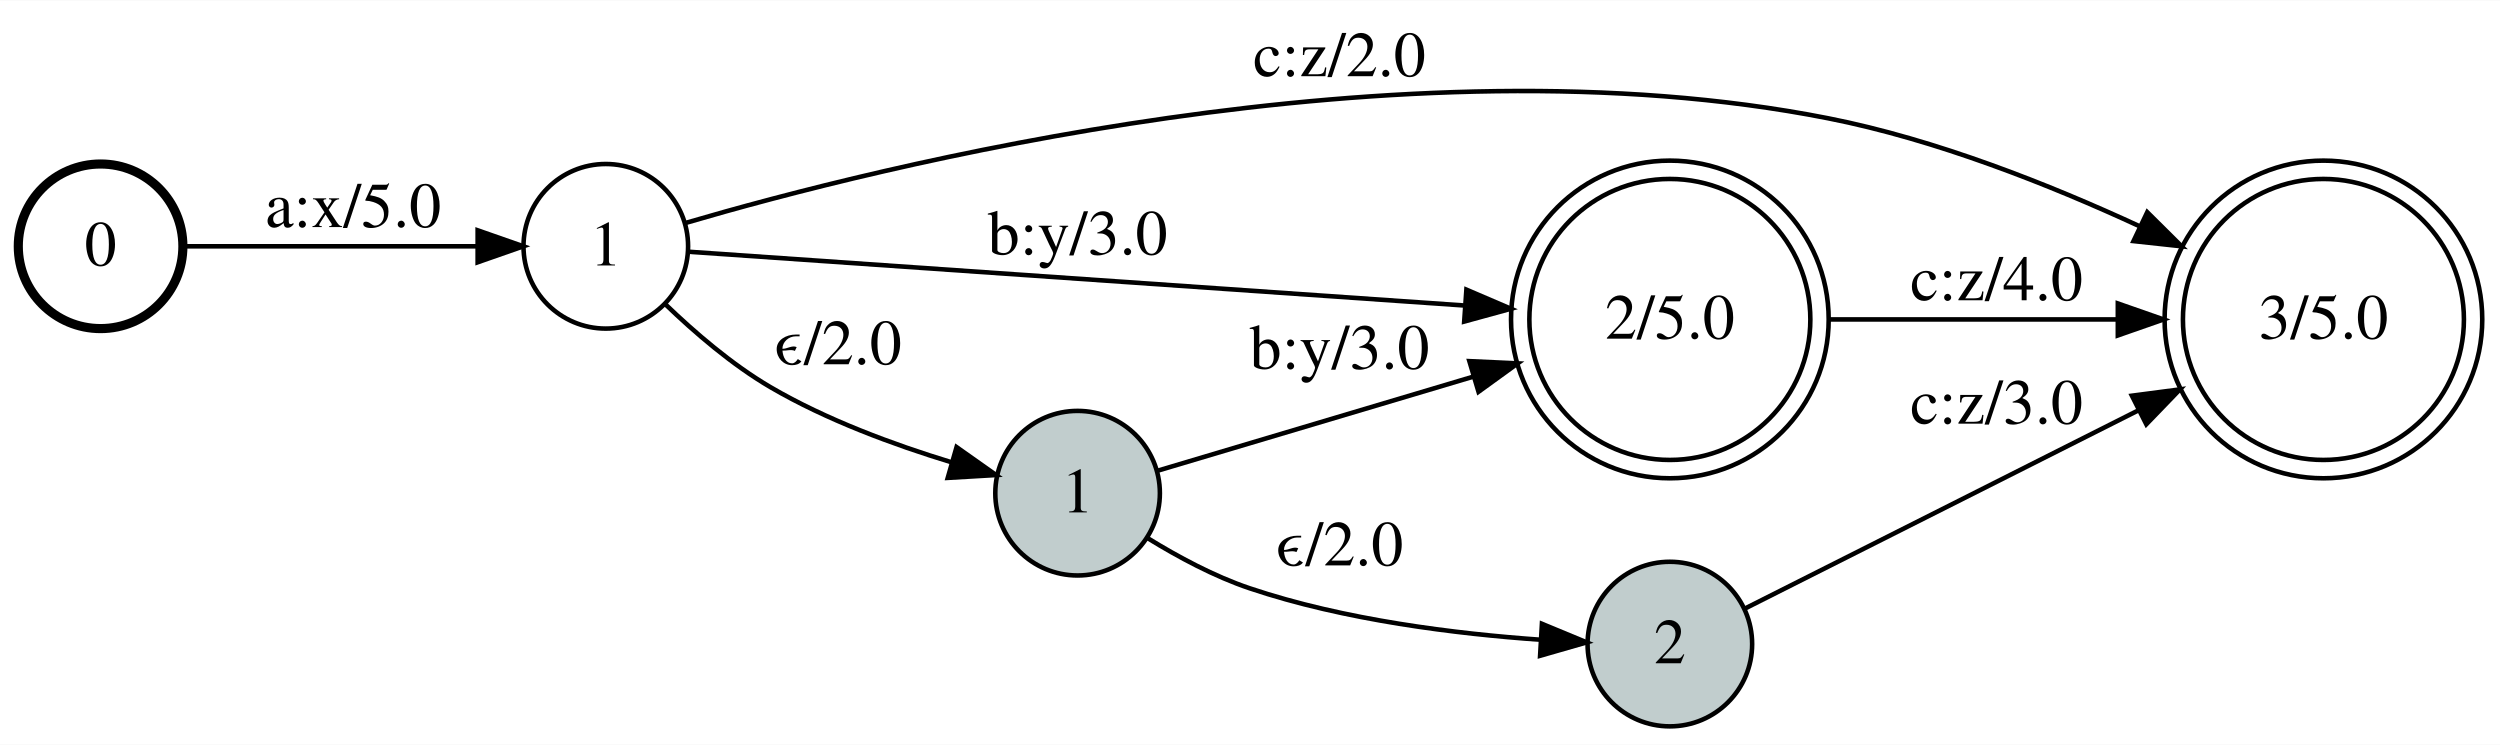
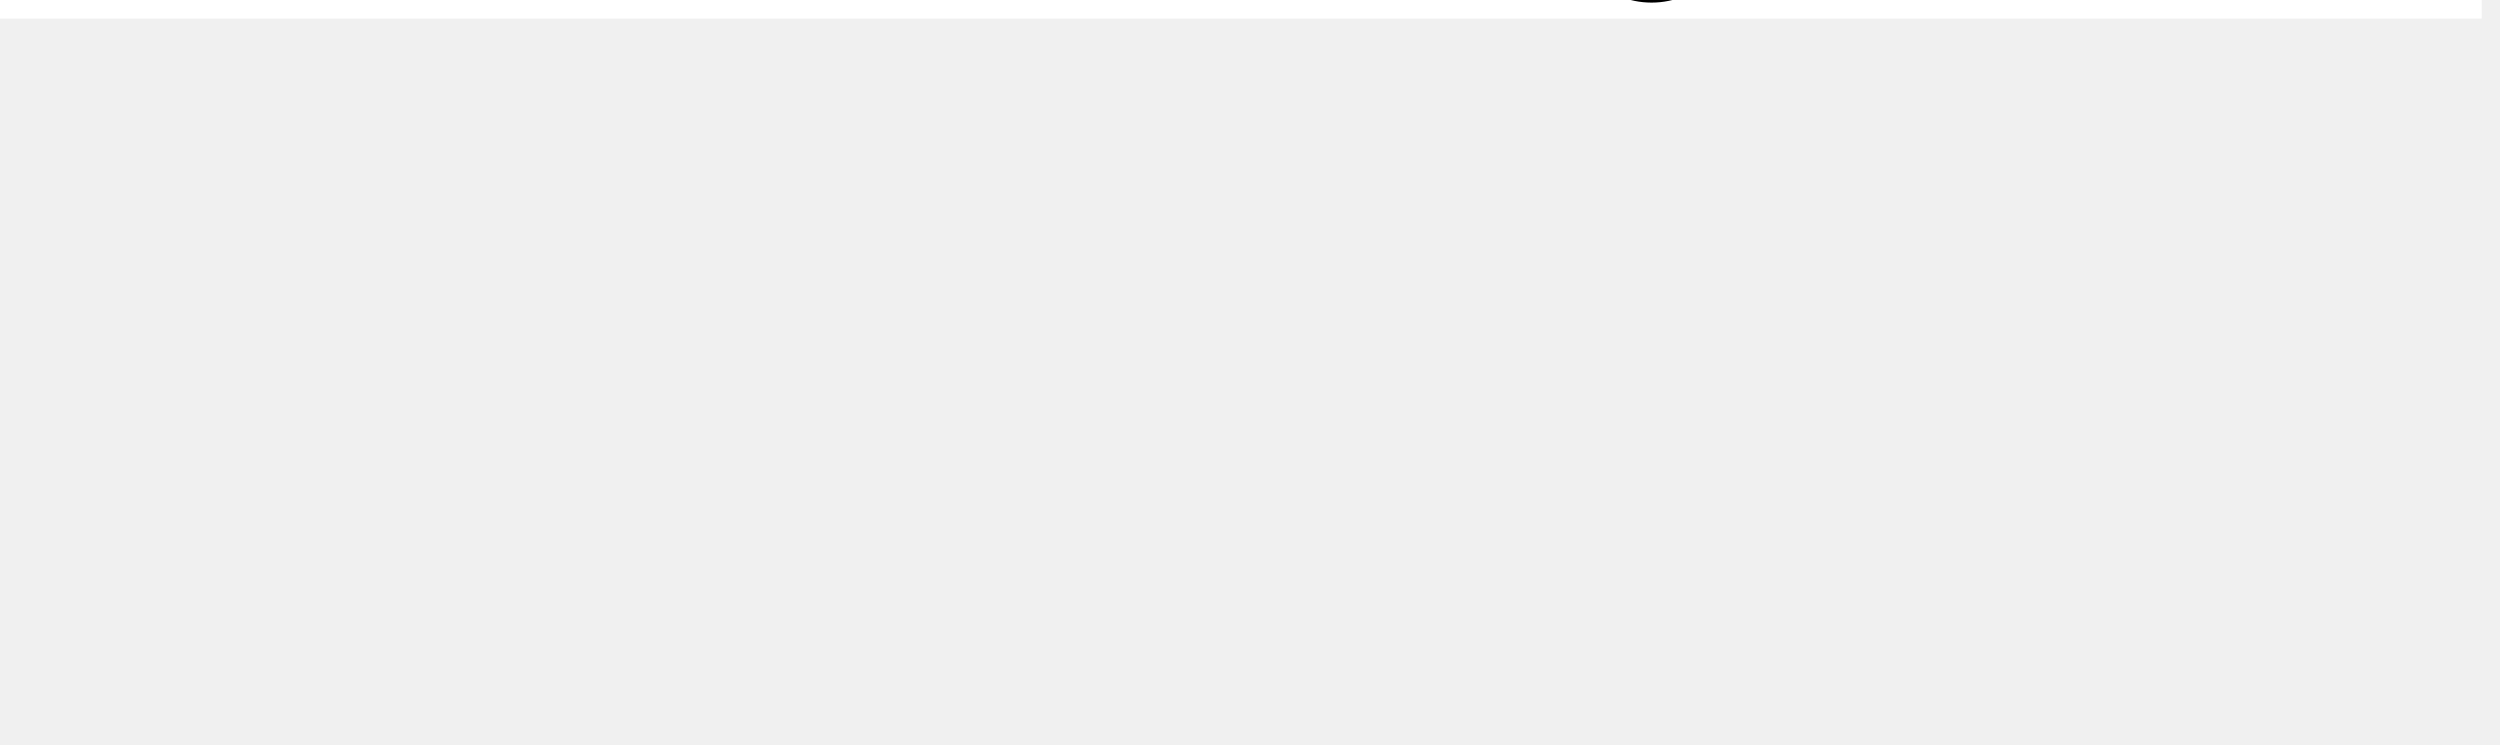
<svg xmlns="http://www.w3.org/2000/svg" width="547pt" height="163pt" viewBox="0.00 0.00 546.80 162.80">
-   <g id="graph0" class="graph" transform="scale(1 1) rotate(0) translate(4 158.8)">
+   <g id="graph0" class="graph" transodrm="scale(1 1) rotate(0) translate(4 158.8)">
    <polygon fill="white" stroke="transparent" points="-4,4 -4,-158.8 542.8,-158.8 542.8,4 -4,4" />
    <g id="node1" class="node">
      <ellipse fill="none" stroke="black" stroke-width="2" cx="18" cy="-105" rx="18" ry="18" />
      <text text-anchor="middle" x="18" y="-100.8" font-family="Times,serif" font-size="14.00">0</text>
    </g>
    <g id="node2" class="node">
      <ellipse fill="none" stroke="black" cx="128.5" cy="-105" rx="18" ry="18" />
      <text text-anchor="middle" x="128.5" y="-100.8" font-family="Times,serif" font-size="14.00">1</text>
    </g>
    <g id="edge1" class="edge">
      <path fill="none" stroke="black" d="M36.43,-105C53.7,-105 80.38,-105 100.41,-105" />
      <polygon fill="black" stroke="black" points="100.47,-108.5 110.47,-105 100.47,-101.5 100.47,-108.5" />
      <text text-anchor="middle" x="73.25" y="-109.2" font-family="Times,serif" font-size="14.00">a:x/5.0</text>
    </g>
    <g id="node3" class="node">
      <ellipse fill="none" stroke="black" cx="361.23" cy="-89" rx="30.73" ry="30.73" />
      <ellipse fill="none" stroke="black" cx="361.23" cy="-89" rx="34.74" ry="34.74" />
      <text text-anchor="middle" x="361.23" y="-84.8" font-family="Times,serif" font-size="14.00">2/5.0</text>
    </g>
    <g id="edge2" class="edge">
      <path fill="none" stroke="black" d="M146.46,-103.82C181.9,-101.37 264.77,-95.62 316.29,-92.05" />
      <polygon fill="black" stroke="black" points="316.73,-95.52 326.47,-91.34 316.25,-88.54 316.73,-95.52" />
      <text text-anchor="middle" x="231.69" y="-103.2" font-family="Times,serif" font-size="14.00">b:y/3.0</text>
    </g>
    <g id="node4" class="node">
      <ellipse fill="none" stroke="black" cx="504.18" cy="-89" rx="30.73" ry="30.73" />
      <ellipse fill="none" stroke="black" cx="504.18" cy="-89" rx="34.74" ry="34.74" />
      <text text-anchor="middle" x="504.18" y="-84.8" font-family="Times,serif" font-size="14.00">3/5.0</text>
    </g>
    <g id="edge3" class="edge">
      <path fill="none" stroke="black" d="M145.86,-110.08C187.79,-122.39 302.33,-151.43 395.85,-133 419.39,-128.36 444.26,-118.51 464.13,-109.31" />
      <polygon fill="black" stroke="black" points="465.65,-112.46 473.17,-105 462.64,-106.14 465.65,-112.46" />
      <text text-anchor="middle" x="288.97" y="-142.2" font-family="Times,serif" font-size="14.00">c:z/2.0</text>
    </g>
    <g id="node5" class="node">
      <ellipse fill="#c1cdcd" stroke="black" cx="231.69" cy="-51" rx="18" ry="18" />
      <text text-anchor="middle" x="231.69" y="-46.8" font-family="Times,serif" font-size="14.00">1</text>
    </g>
    <g id="edge5" class="edge">
      <path fill="none" stroke="black" d="M141.54,-92.31C147.9,-86.18 156.11,-79.11 164.5,-74.2 176.73,-67.04 191.52,-61.6 204.02,-57.79" />
      <polygon fill="black" stroke="black" points="205.22,-61.08 213.87,-54.97 203.29,-54.35 205.22,-61.08" />
      <text text-anchor="middle" x="179.27" y="-79.2" font-family="Times,serif" font-size="14.00">ϵ/2.0</text>
    </g>
    <g id="edge4" class="edge">
      <path fill="none" stroke="black" d="M395.99,-89C414.94,-89 438.81,-89 459.2,-89" />
      <polygon fill="black" stroke="black" points="459.21,-92.5 469.21,-89 459.21,-85.5 459.21,-92.5" />
      <text text-anchor="middle" x="432.7" y="-93.2" font-family="Times,serif" font-size="14.00">c:z/4.0</text>
    </g>
    <g id="edge7" class="edge">
      <path fill="none" stroke="black" d="M249.1,-55.89C266.47,-61.06 294.57,-69.44 318.17,-76.47" />
      <polygon fill="black" stroke="black" points="317.38,-79.88 327.96,-79.39 319.38,-73.18 317.38,-79.88" />
      <text text-anchor="middle" x="288.97" y="-78.2" font-family="Times,serif" font-size="14.00">b:y/3.0</text>
    </g>
    <g id="node6" class="node">
      <ellipse fill="#c1cdcd" stroke="black" cx="361.23" cy="-18" rx="18" ry="18" />
      <text text-anchor="middle" x="361.23" y="-13.8" font-family="Times,serif" font-size="14.00">2</text>
    </g>
    <g id="edge6" class="edge">
      <path fill="none" stroke="black" d="M247.06,-41.14C253.58,-37.12 261.56,-32.81 269.33,-30.2 290.02,-23.23 314.61,-20.23 333,-18.94" />
      <polygon fill="black" stroke="black" points="333.25,-22.43 343.04,-18.37 332.85,-15.44 333.25,-22.43" />
      <text text-anchor="middle" x="288.97" y="-35.2" font-family="Times,serif" font-size="14.00">ϵ/2.0</text>
    </g>
    <g id="edge8" class="edge">
      <path fill="none" stroke="black" d="M377.58,-25.73C398.12,-36.08 435.26,-54.79 463.85,-69.19" />
      <polygon fill="black" stroke="black" points="462.29,-72.32 472.8,-73.7 465.44,-66.07 462.29,-72.32" />
      <text text-anchor="middle" x="432.7" y="-66.2" font-family="Times,serif" font-size="14.00">c:z/3.0</text>
    </g>
  </g>
</svg>
